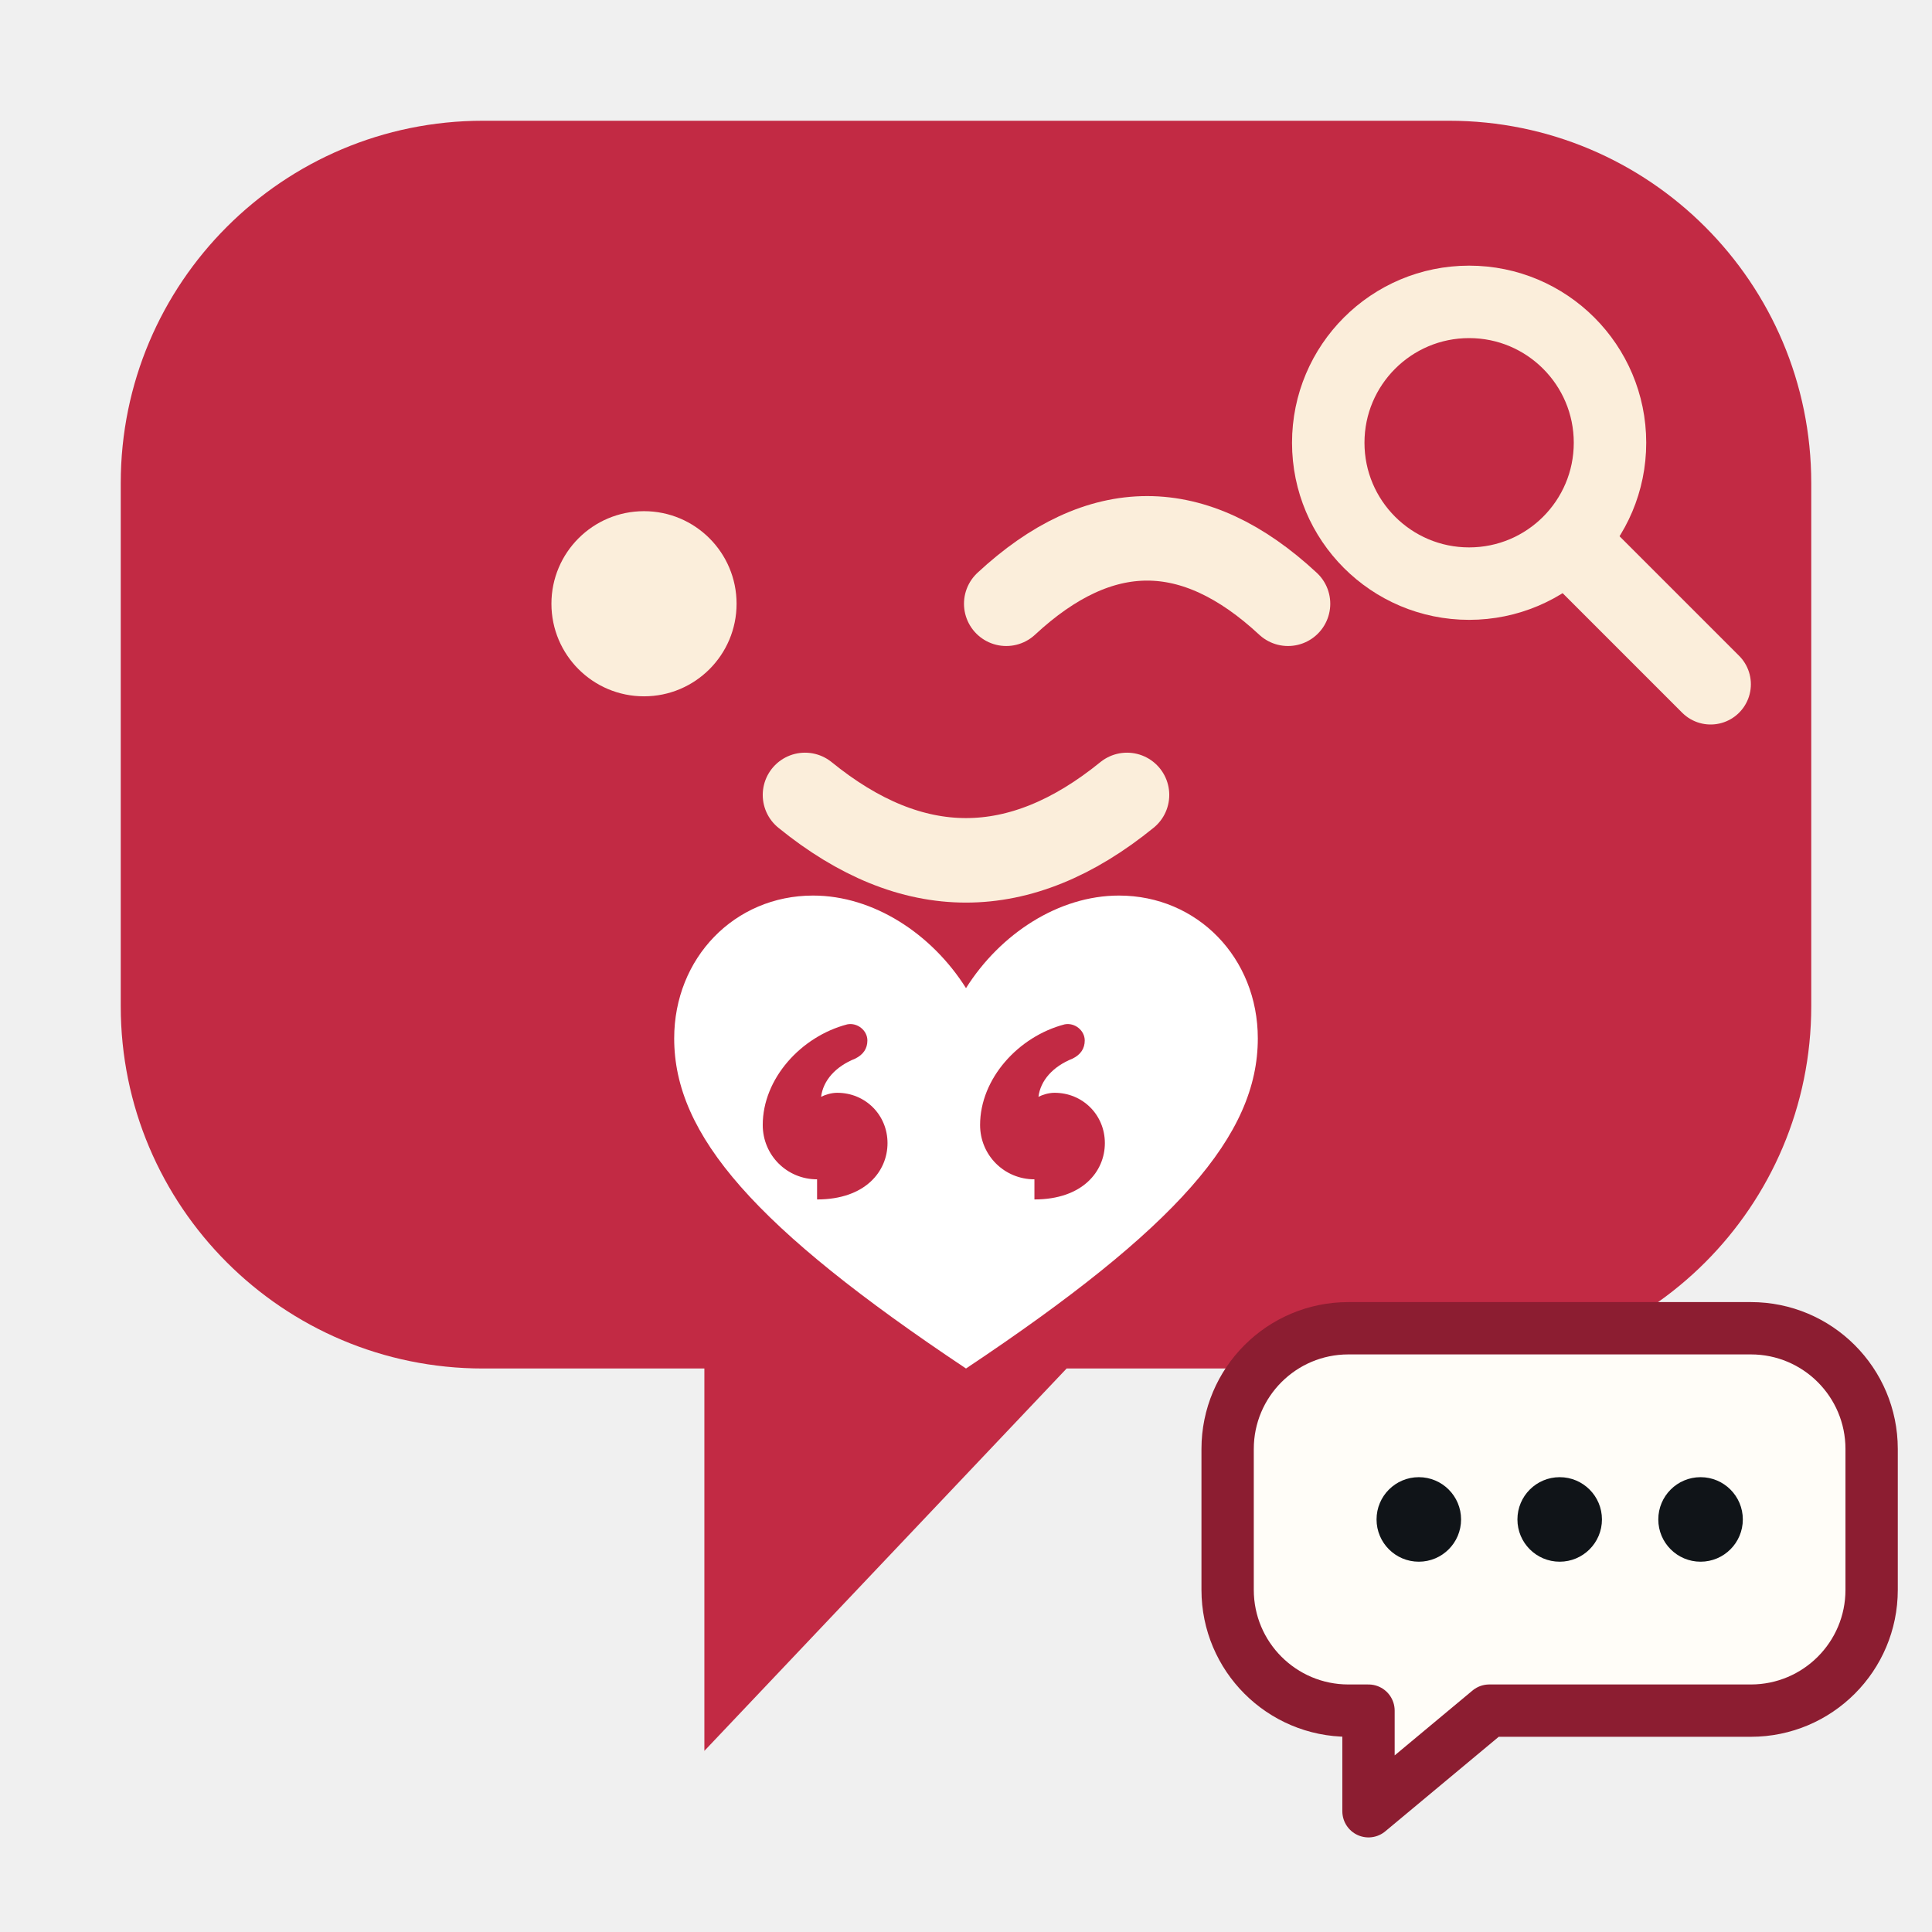
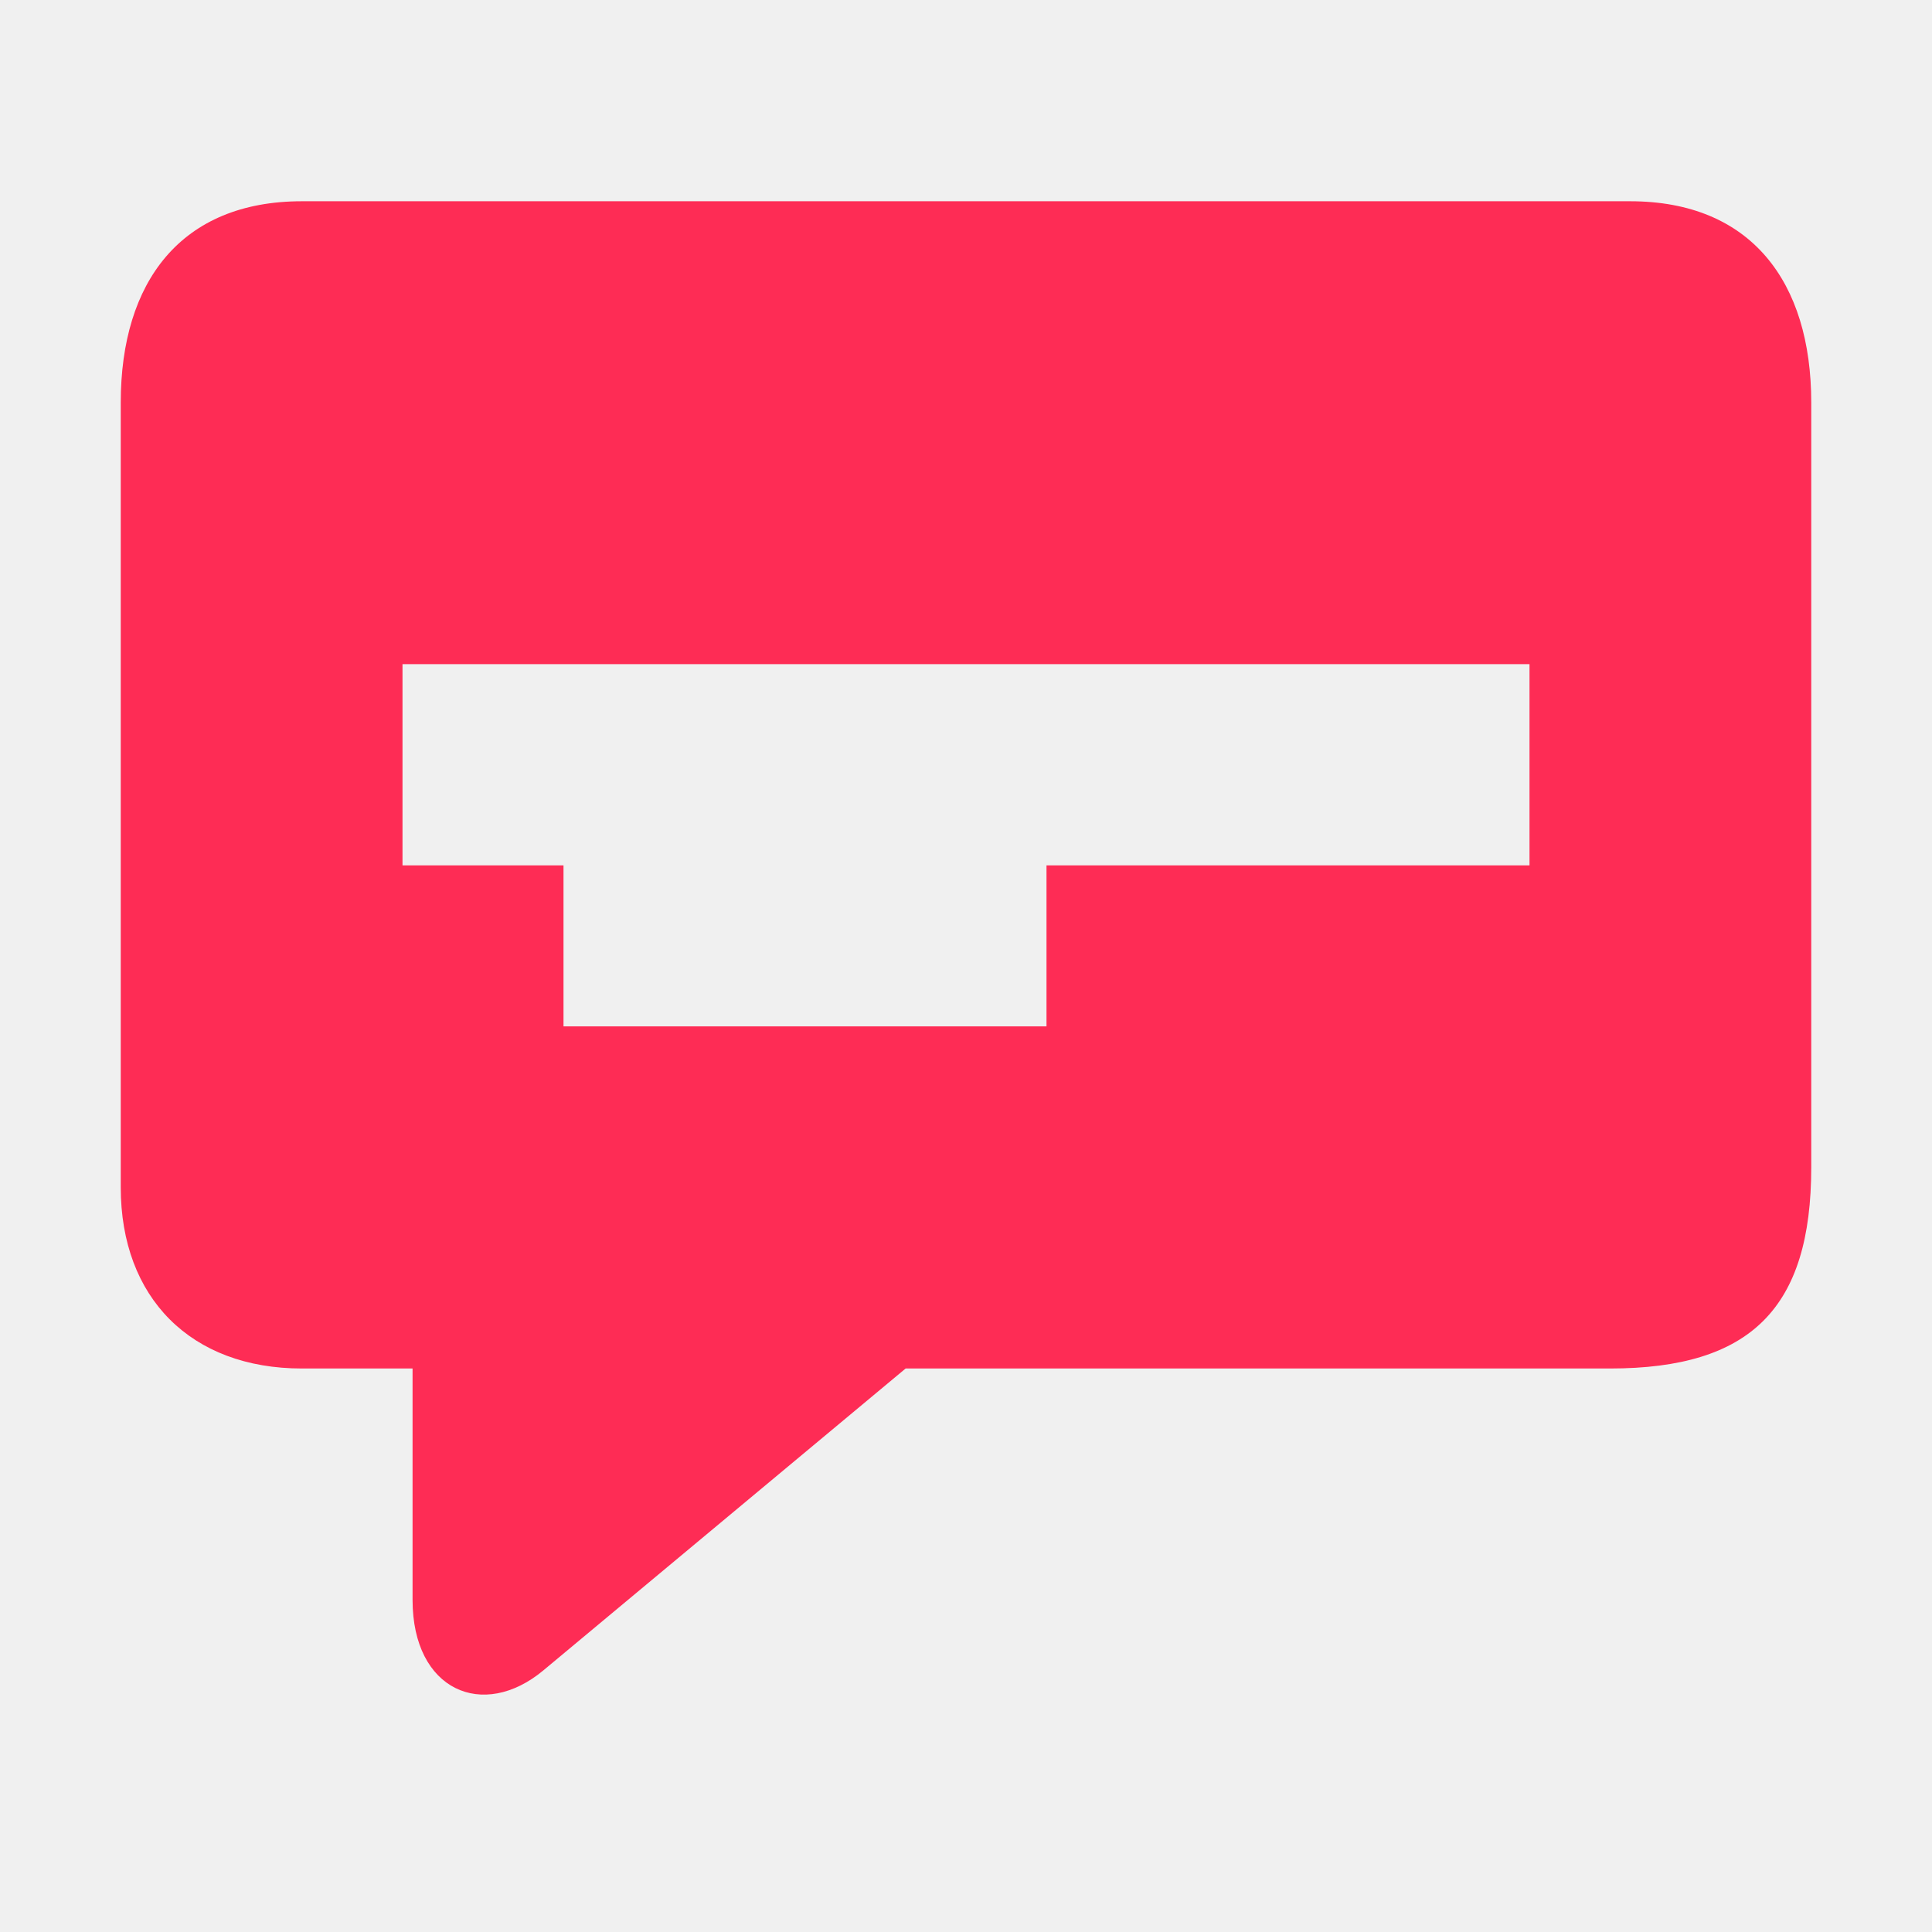
- <svg xmlns="http://www.w3.org/2000/svg" viewBox="0 0 96 96" role="img" aria-label="Giải Mã Gia Đình — bong bóng chat biết ý và bong bóng lời đáp">
-   <path d="M24 6h48a18 18 0 0 1 18 18v26a18 18 0 0 1-18 18H53L35 87v-19H24A18 18 0 0 1 6 50V24A18 18 0 0 1 24 6z" fill="#C22A44" />
-   <circle cx="32" cy="30" r="4.6" fill="#FBEEDB" />
-   <path d="M50 30q7-6.5 14 0" fill="none" stroke="#FBEEDB" stroke-width="4.2" stroke-linecap="round" />
-   <path d="M40 39.5q8 6.5 16 0" fill="none" stroke="#FBEEDB" stroke-width="4.2" stroke-linecap="round" />
-   <circle cx="73" cy="22" r="7" fill="none" stroke="#FBEEDB" stroke-width="3.6" />
-   <path d="M78.5 27.5 85 34" stroke="#FBEEDB" stroke-width="4" stroke-linecap="round" />
-   <path d="M48 68C37.5 61 33.5 56.4 33.5 51.6c0-4 3-7.1 6.9-7.1 3 0 5.9 1.9 7.6 4.6 1.7-2.7 4.6-4.6 7.6-4.6 3.9 0 6.9 3.1 6.9 7.1 0 4.8-4 9.4-14.5 16.4z" fill="#FFFFFF" />
-   <path d="M40.6 58.6c-1.5 0-2.7-1.2-2.7-2.7 0-2.3 1.9-4.4 4.2-5 .5-.1 1 .3 1 .8 0 .4-.2.7-.6.9-1 .4-1.6 1.1-1.7 1.9.2-.1.5-.2.8-.2 1.4 0 2.5 1.1 2.5 2.5s-1.1 2.8-3.5 2.8z" fill="#C22A44" />
-   <path d="M51.4 58.6c-1.5 0-2.7-1.2-2.7-2.7 0-2.3 1.9-4.4 4.2-5 .5-.1 1 .3 1 .8 0 .4-.2.7-.6.9-1 .4-1.6 1.1-1.7 1.9.2-.1.5-.2.8-.2 1.4 0 2.5 1.1 2.5 2.5s-1.1 2.8-3.5 2.8z" fill="#C22A44" />
-   <path d="M67 66h20a6 6 0 0 1 6 6v7a6 6 0 0 1-6 6H74l-6 5v-5h-1a6 6 0 0 1-6-6v-7a6 6 0 0 1 6-6z" fill="#FFFDF8" stroke="#8C1D31" stroke-width="2.6" stroke-linejoin="round" />
-   <circle cx="70.5" cy="75.5" r="2.1" fill="#101418" />
-   <circle cx="77.5" cy="75.5" r="2.1" fill="#101418" />
-   <circle cx="84.5" cy="75.5" r="2.1" fill="#101418" />
+ <svg xmlns="http://www.w3.org/2000/svg" viewBox="0 0 96 96" role="img" aria-label="Giải Mã Gia Đình — mark «Lượt Đáp» (REDESIGN-V4, fill TikTok #FE2C55 literal)">
+   <path fill="#FE2C55" fill-rule="evenodd" d="M15,10 L81,10 C87,10 90,14 90,20 L90,58 C90,65 87,68 80,68 L45,68 L27,83 C24,85.5 20.5,84 20.5,79.5 L20.5,68 L15,68 C9.5,68 6,64.5 6,59 L6,20 C6,14 9,10 15,10 Z M20,33 L76,33 L76,43 L52,43 L52,51 L28,51 L28,43 L20,43 Z" />
</svg>
